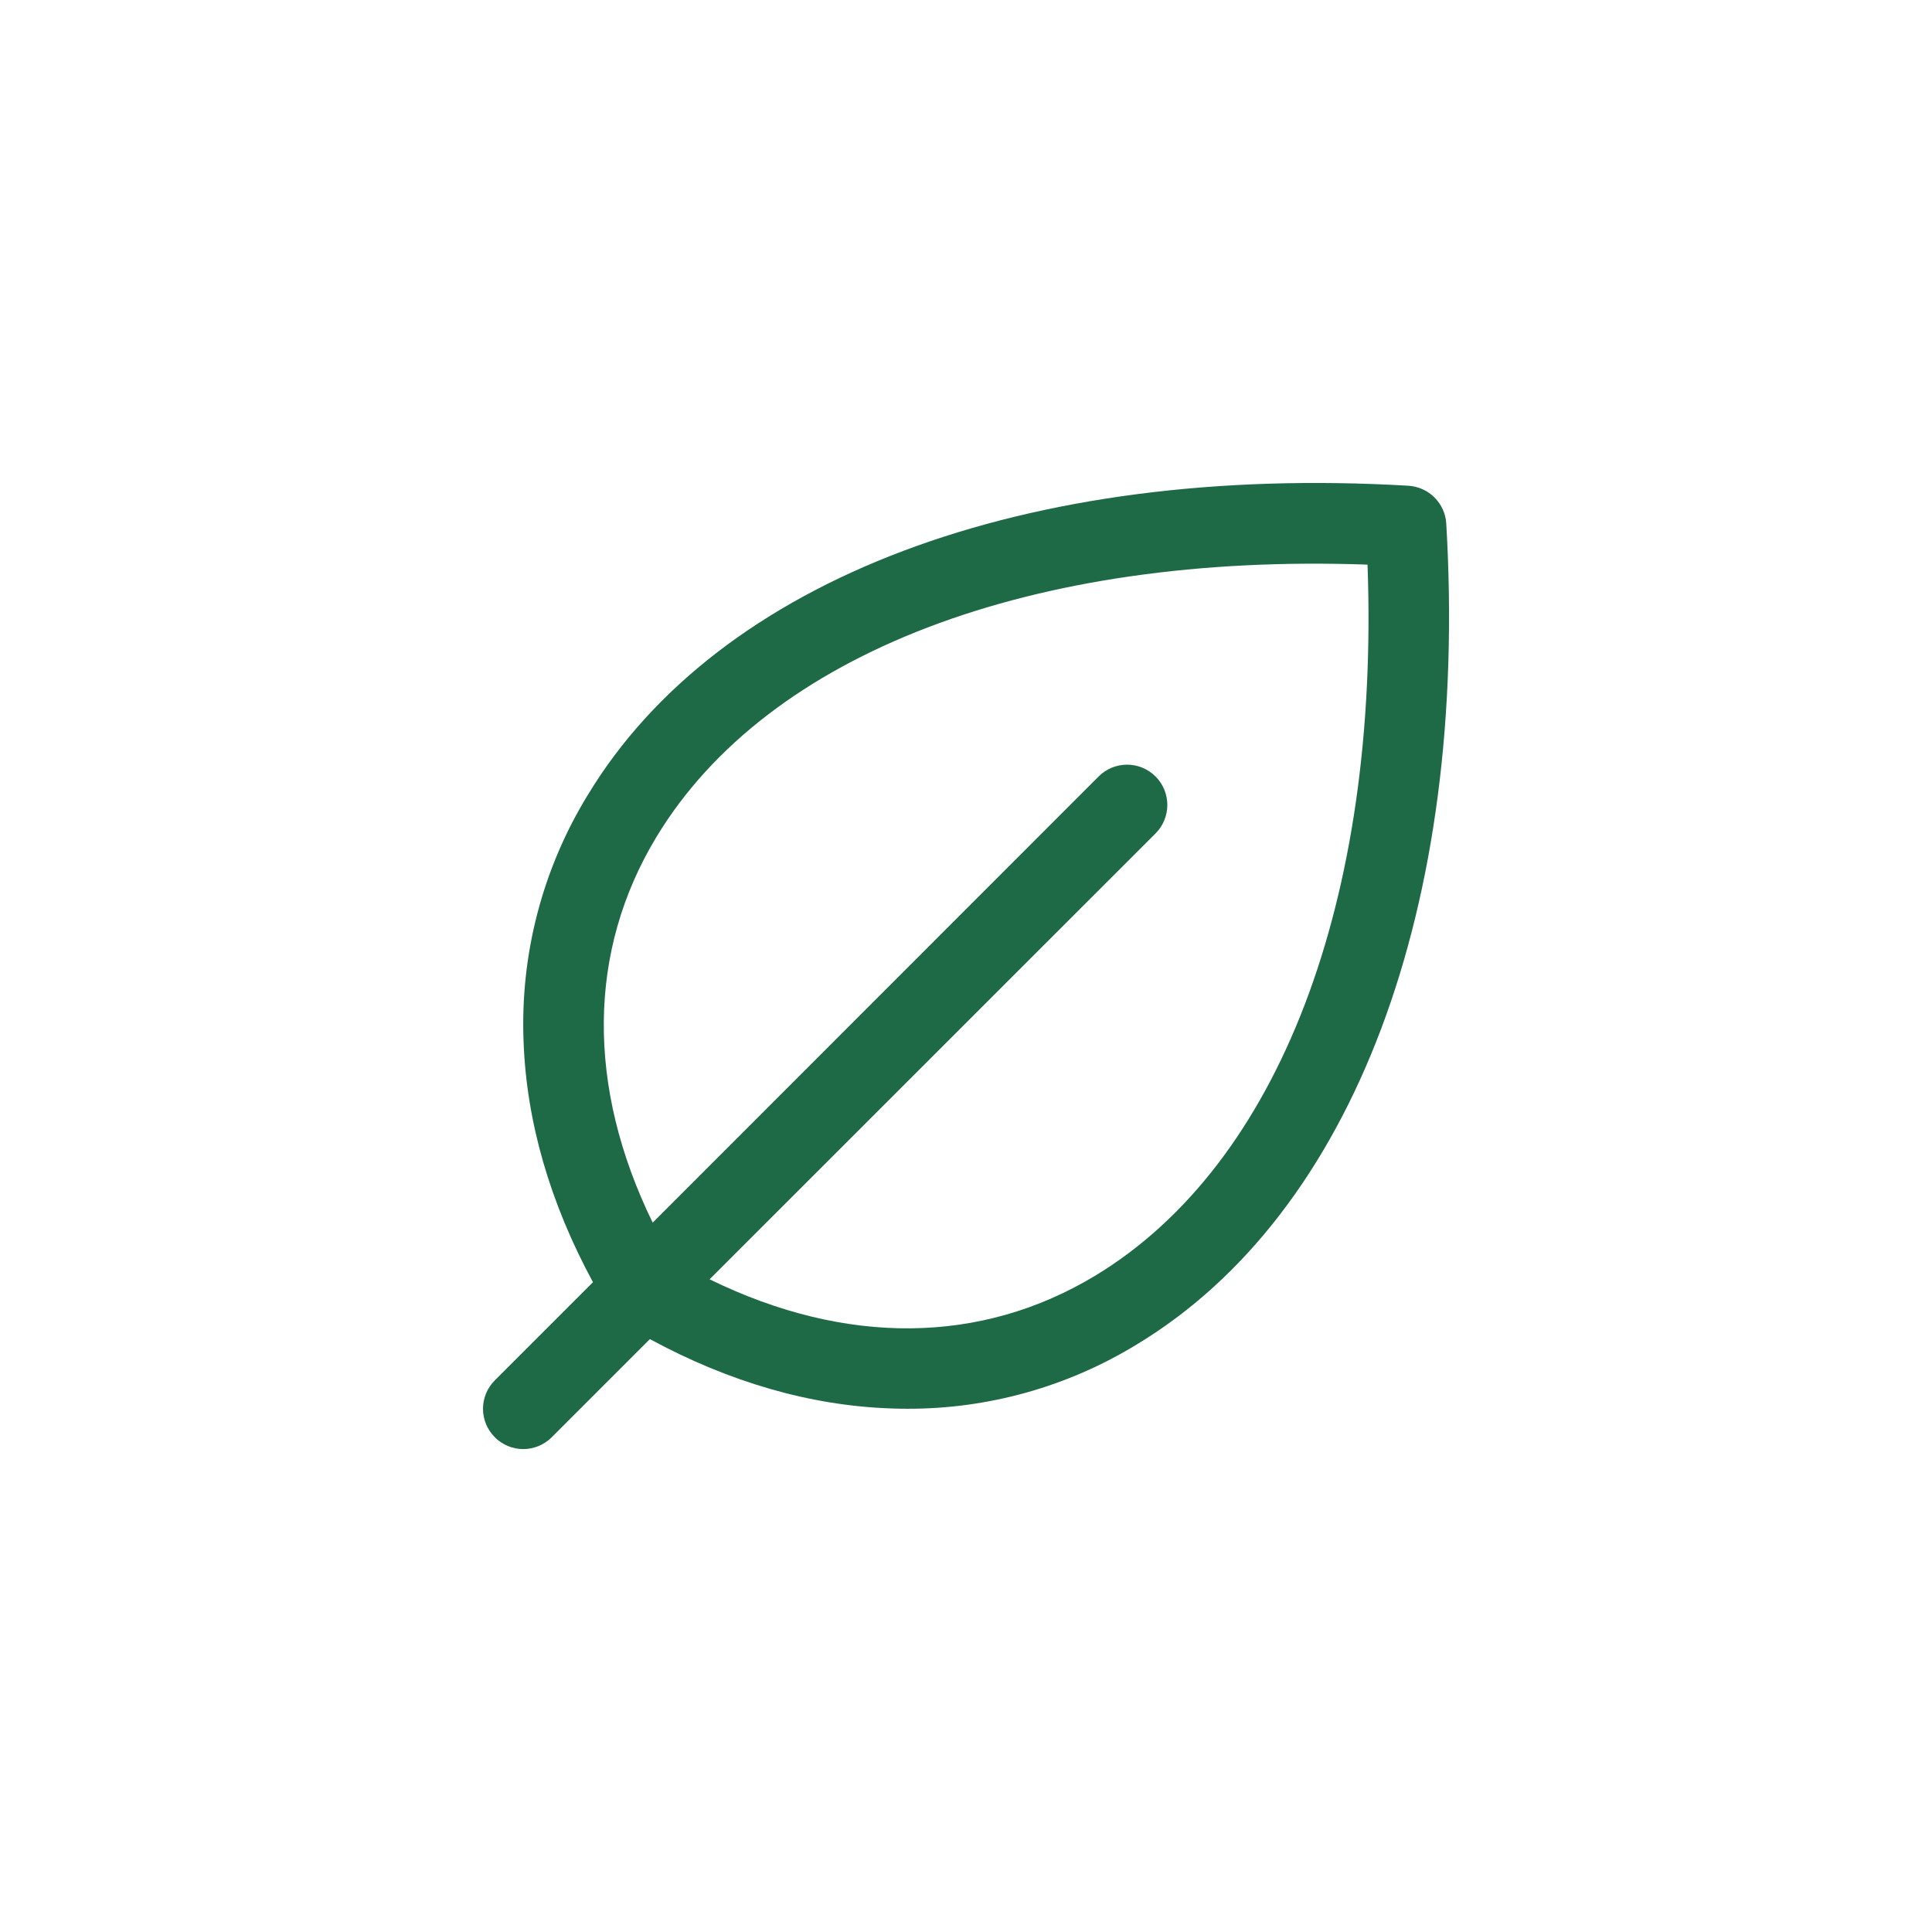
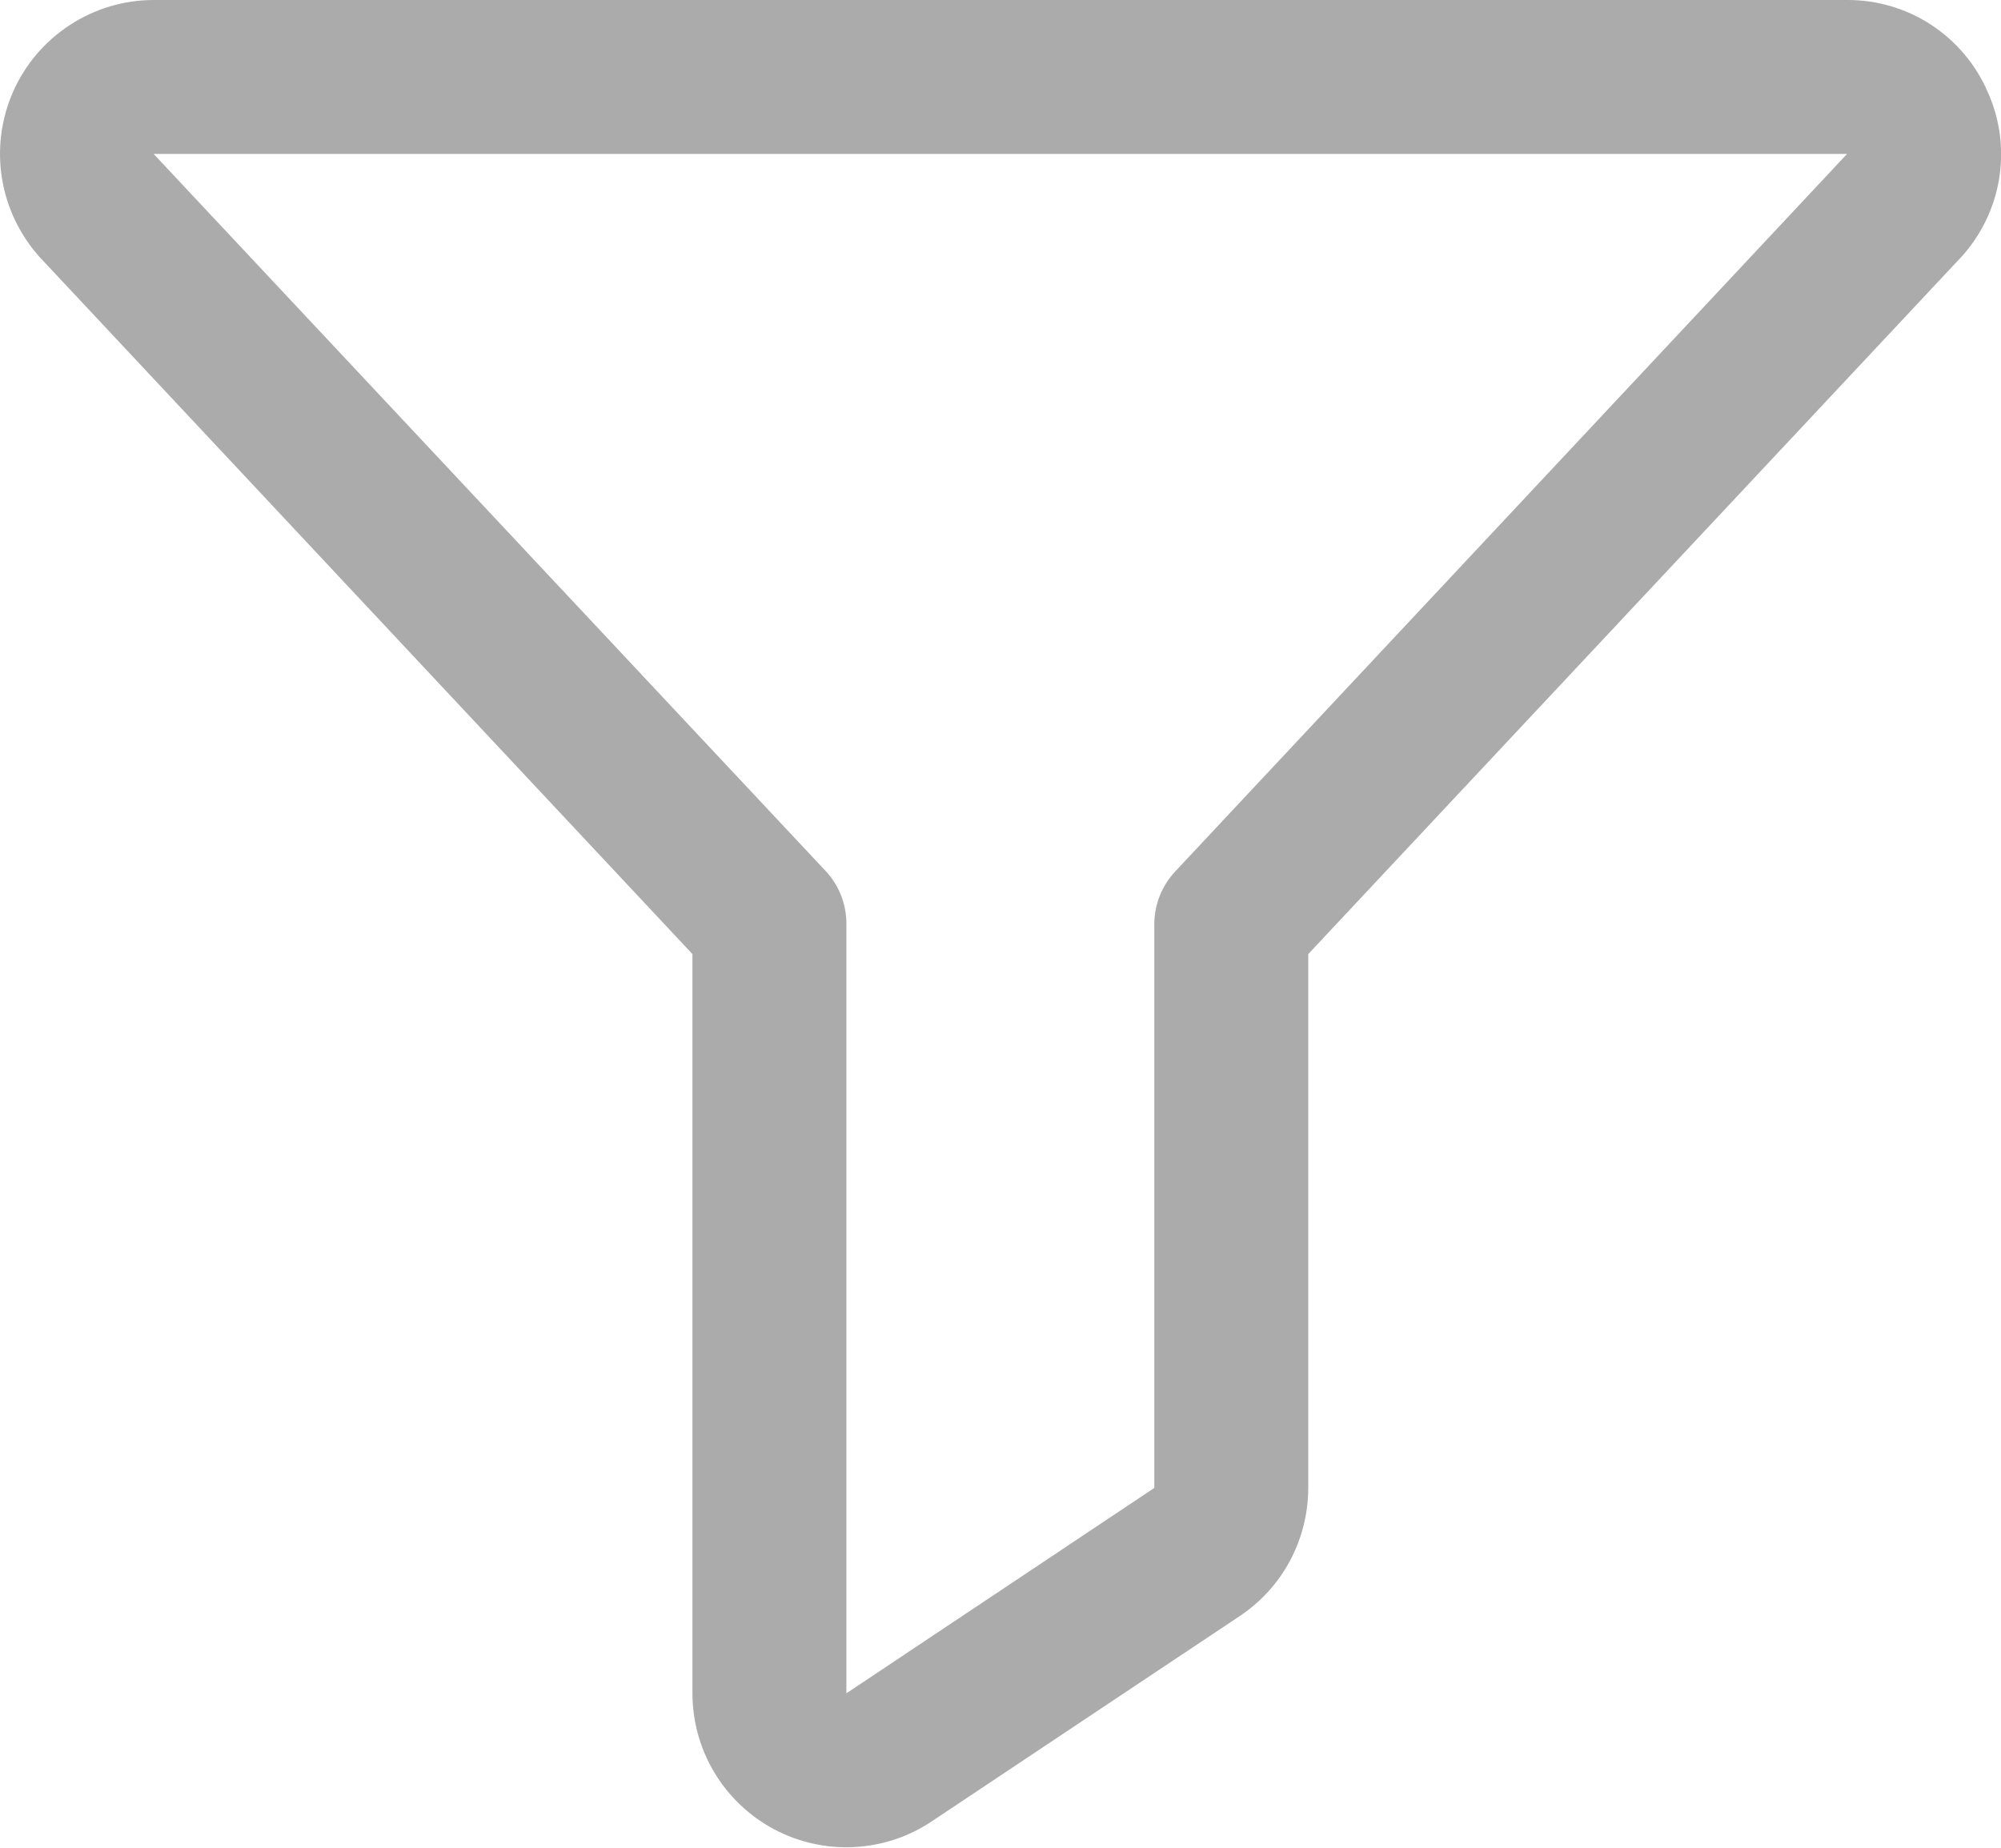
- <svg xmlns="http://www.w3.org/2000/svg" width="24" height="24" viewBox="0 0 24 24" fill="none">
-   <path d="M17.966 6.504C17.959 6.382 17.907 6.267 17.82 6.18C17.734 6.093 17.618 6.042 17.496 6.034C12.738 5.755 8.927 7.188 7.302 9.875C6.738 10.794 6.461 11.86 6.504 12.938C6.54 13.933 6.83 14.938 7.366 15.928L6.147 17.147C6.053 17.241 6 17.368 6 17.501C6 17.633 6.053 17.761 6.147 17.854C6.24 17.948 6.368 18.001 6.5 18.001C6.633 18.001 6.76 17.948 6.854 17.854L8.073 16.635C9.063 17.171 10.068 17.461 11.063 17.496C11.132 17.499 11.202 17.5 11.271 17.5C12.278 17.503 13.267 17.225 14.125 16.699C16.813 15.074 18.246 11.263 17.966 6.504ZM13.61 15.844C12.188 16.705 10.505 16.719 8.815 15.892L14.355 10.353C14.401 10.307 14.438 10.252 14.463 10.191C14.488 10.13 14.501 10.065 14.501 9.999C14.501 9.934 14.488 9.869 14.463 9.808C14.438 9.747 14.401 9.692 14.355 9.646C14.308 9.599 14.253 9.562 14.192 9.537C14.132 9.512 14.067 9.499 14.001 9.499C13.935 9.499 13.87 9.512 13.809 9.537C13.749 9.562 13.694 9.599 13.647 9.646L8.108 15.188C7.284 13.5 7.296 11.813 8.157 10.393C9.537 8.114 12.819 6.866 16.988 7.014C17.138 11.181 15.889 14.463 13.61 15.844Z" fill="#1F6A46" />
+ <svg xmlns="http://www.w3.org/2000/svg" preserveAspectRatio="none" width="100%" height="100%" overflow="visible" style="display: block;" viewBox="0 0 12.998 12" fill="none">
+   <path id="Vector" d="M12.911 0.596C12.834 0.418 12.706 0.267 12.544 0.161C12.382 0.055 12.192 -0.001 11.998 1.62529e-05H0.998C0.804 0 0.615 0.057 0.453 0.163C0.291 0.269 0.163 0.419 0.085 0.596C0.007 0.773 -0.018 0.969 0.013 1.16C0.044 1.351 0.13 1.529 0.26 1.673L0.265 1.678L4.498 6.198V11C4.498 11.181 4.547 11.359 4.64 11.514C4.733 11.669 4.866 11.796 5.026 11.882C5.185 11.967 5.365 12.008 5.546 11.999C5.727 11.99 5.902 11.933 6.052 11.832L8.052 10.499C8.19 10.407 8.302 10.284 8.38 10.138C8.457 9.993 8.498 9.831 8.498 9.666V6.198L12.732 1.678L12.737 1.673C12.868 1.53 12.955 1.352 12.986 1.16C13.017 0.969 12.991 0.772 12.911 0.596ZM7.634 5.661C7.548 5.753 7.499 5.874 7.498 6V9.666L5.498 11V6C5.498 5.873 5.45 5.751 5.363 5.658L0.998 1H11.998L7.634 5.661Z" fill="#ABABAB" />
</svg>
